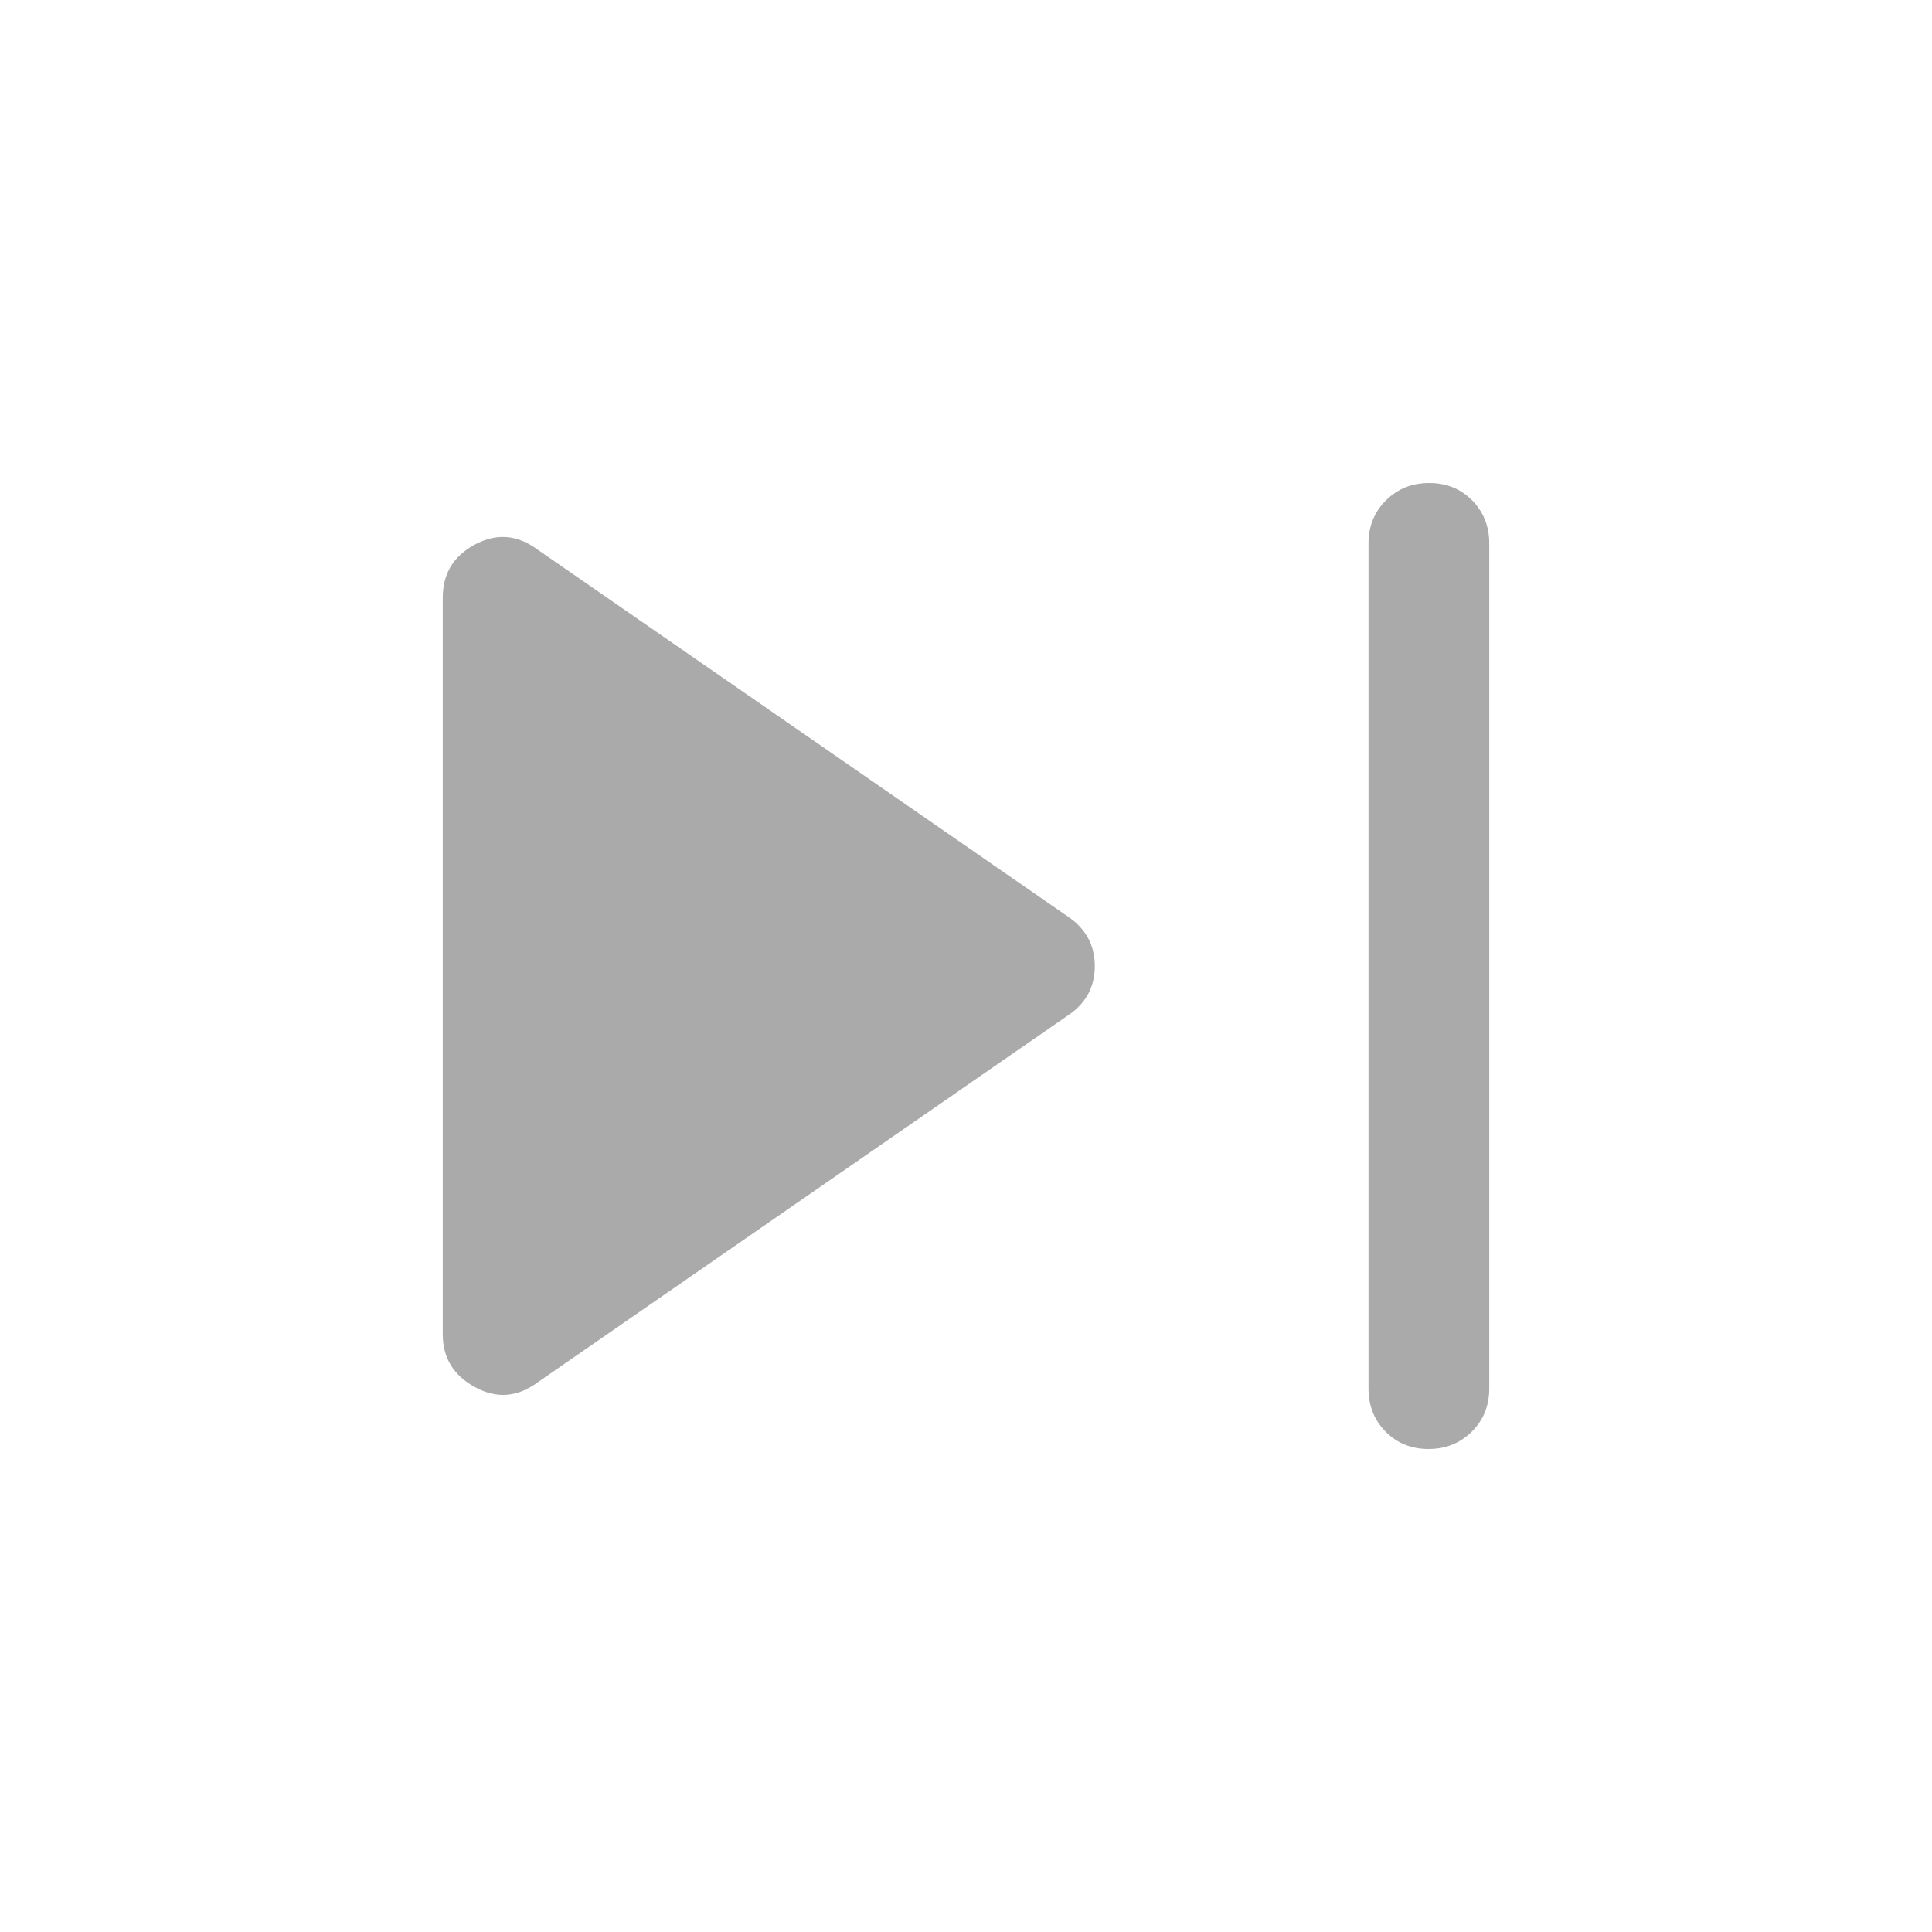
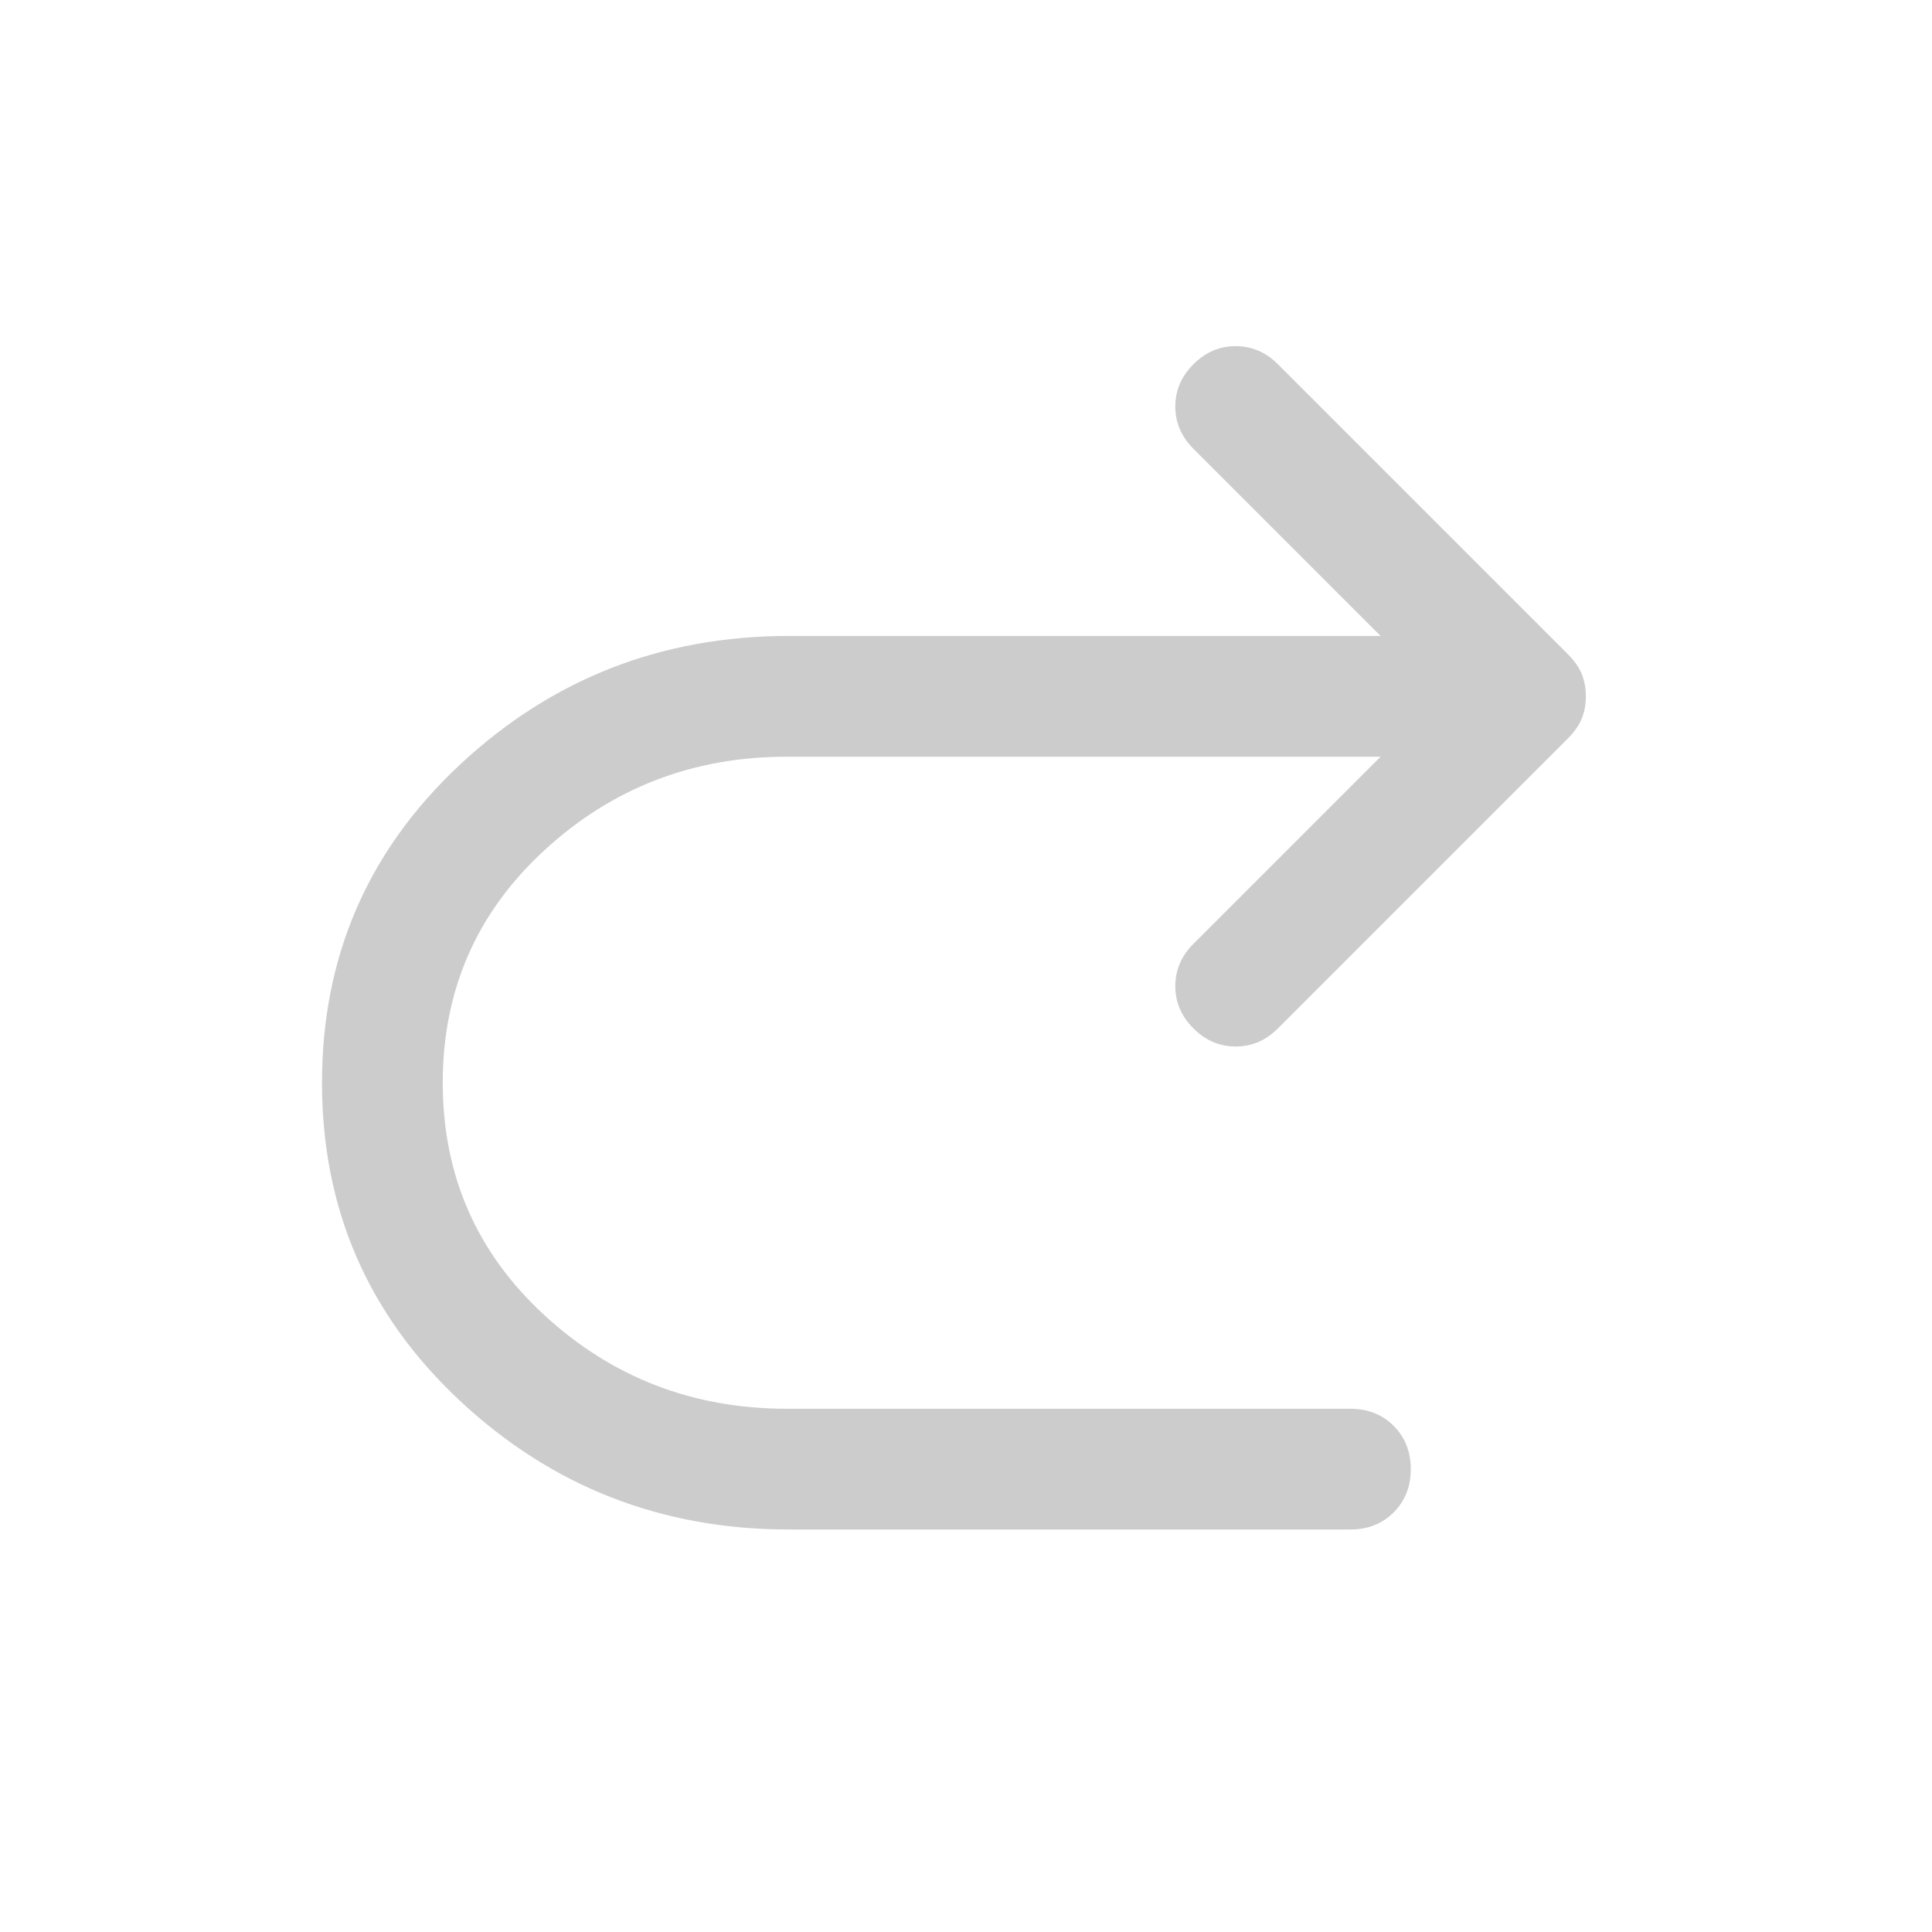
- <svg xmlns="http://www.w3.org/2000/svg" fill="#AAA" height="48" viewBox="0 -960 960 960" width="48">
-   <path d="M709.825-240Q697-240 688.5-248.625T680-270v-420q0-12.75 8.675-21.375 8.676-8.625 21.5-8.625 12.825 0 21.325 8.625T740-690v420q0 12.75-8.675 21.375-8.676 8.625-21.5 8.625ZM267-273q-15 11-31 2.25T220-297v-366q0-17.872 16-26.436T267-687l263 182q14 9.111 14 25.056Q544-464 530-455L267-273Z" />
+ <svg xmlns="http://www.w3.org/2000/svg" fill="#CCC" height="48" viewBox="0 -960 960 960" width="48">
+   <path d="M686-584H391q-70 0-120.5 46.5T220-422q0 69 50.5 115.5T391-260h280q13 0 21.5 8.5T701-230q0 13-8.5 21.5T671-200H392q-95 0-163.5-64T160-422q0-94 68.5-158T392-644h294l-93-93q-9-9-9-21t9-21q9-9 21-9t21 9l144 144q5 5 7 10t2 11q0 6-2 11t-7 10L635-449q-9 9-21 9t-21-9q-9-9-9-21t9-21l93-93Z" />
</svg>
